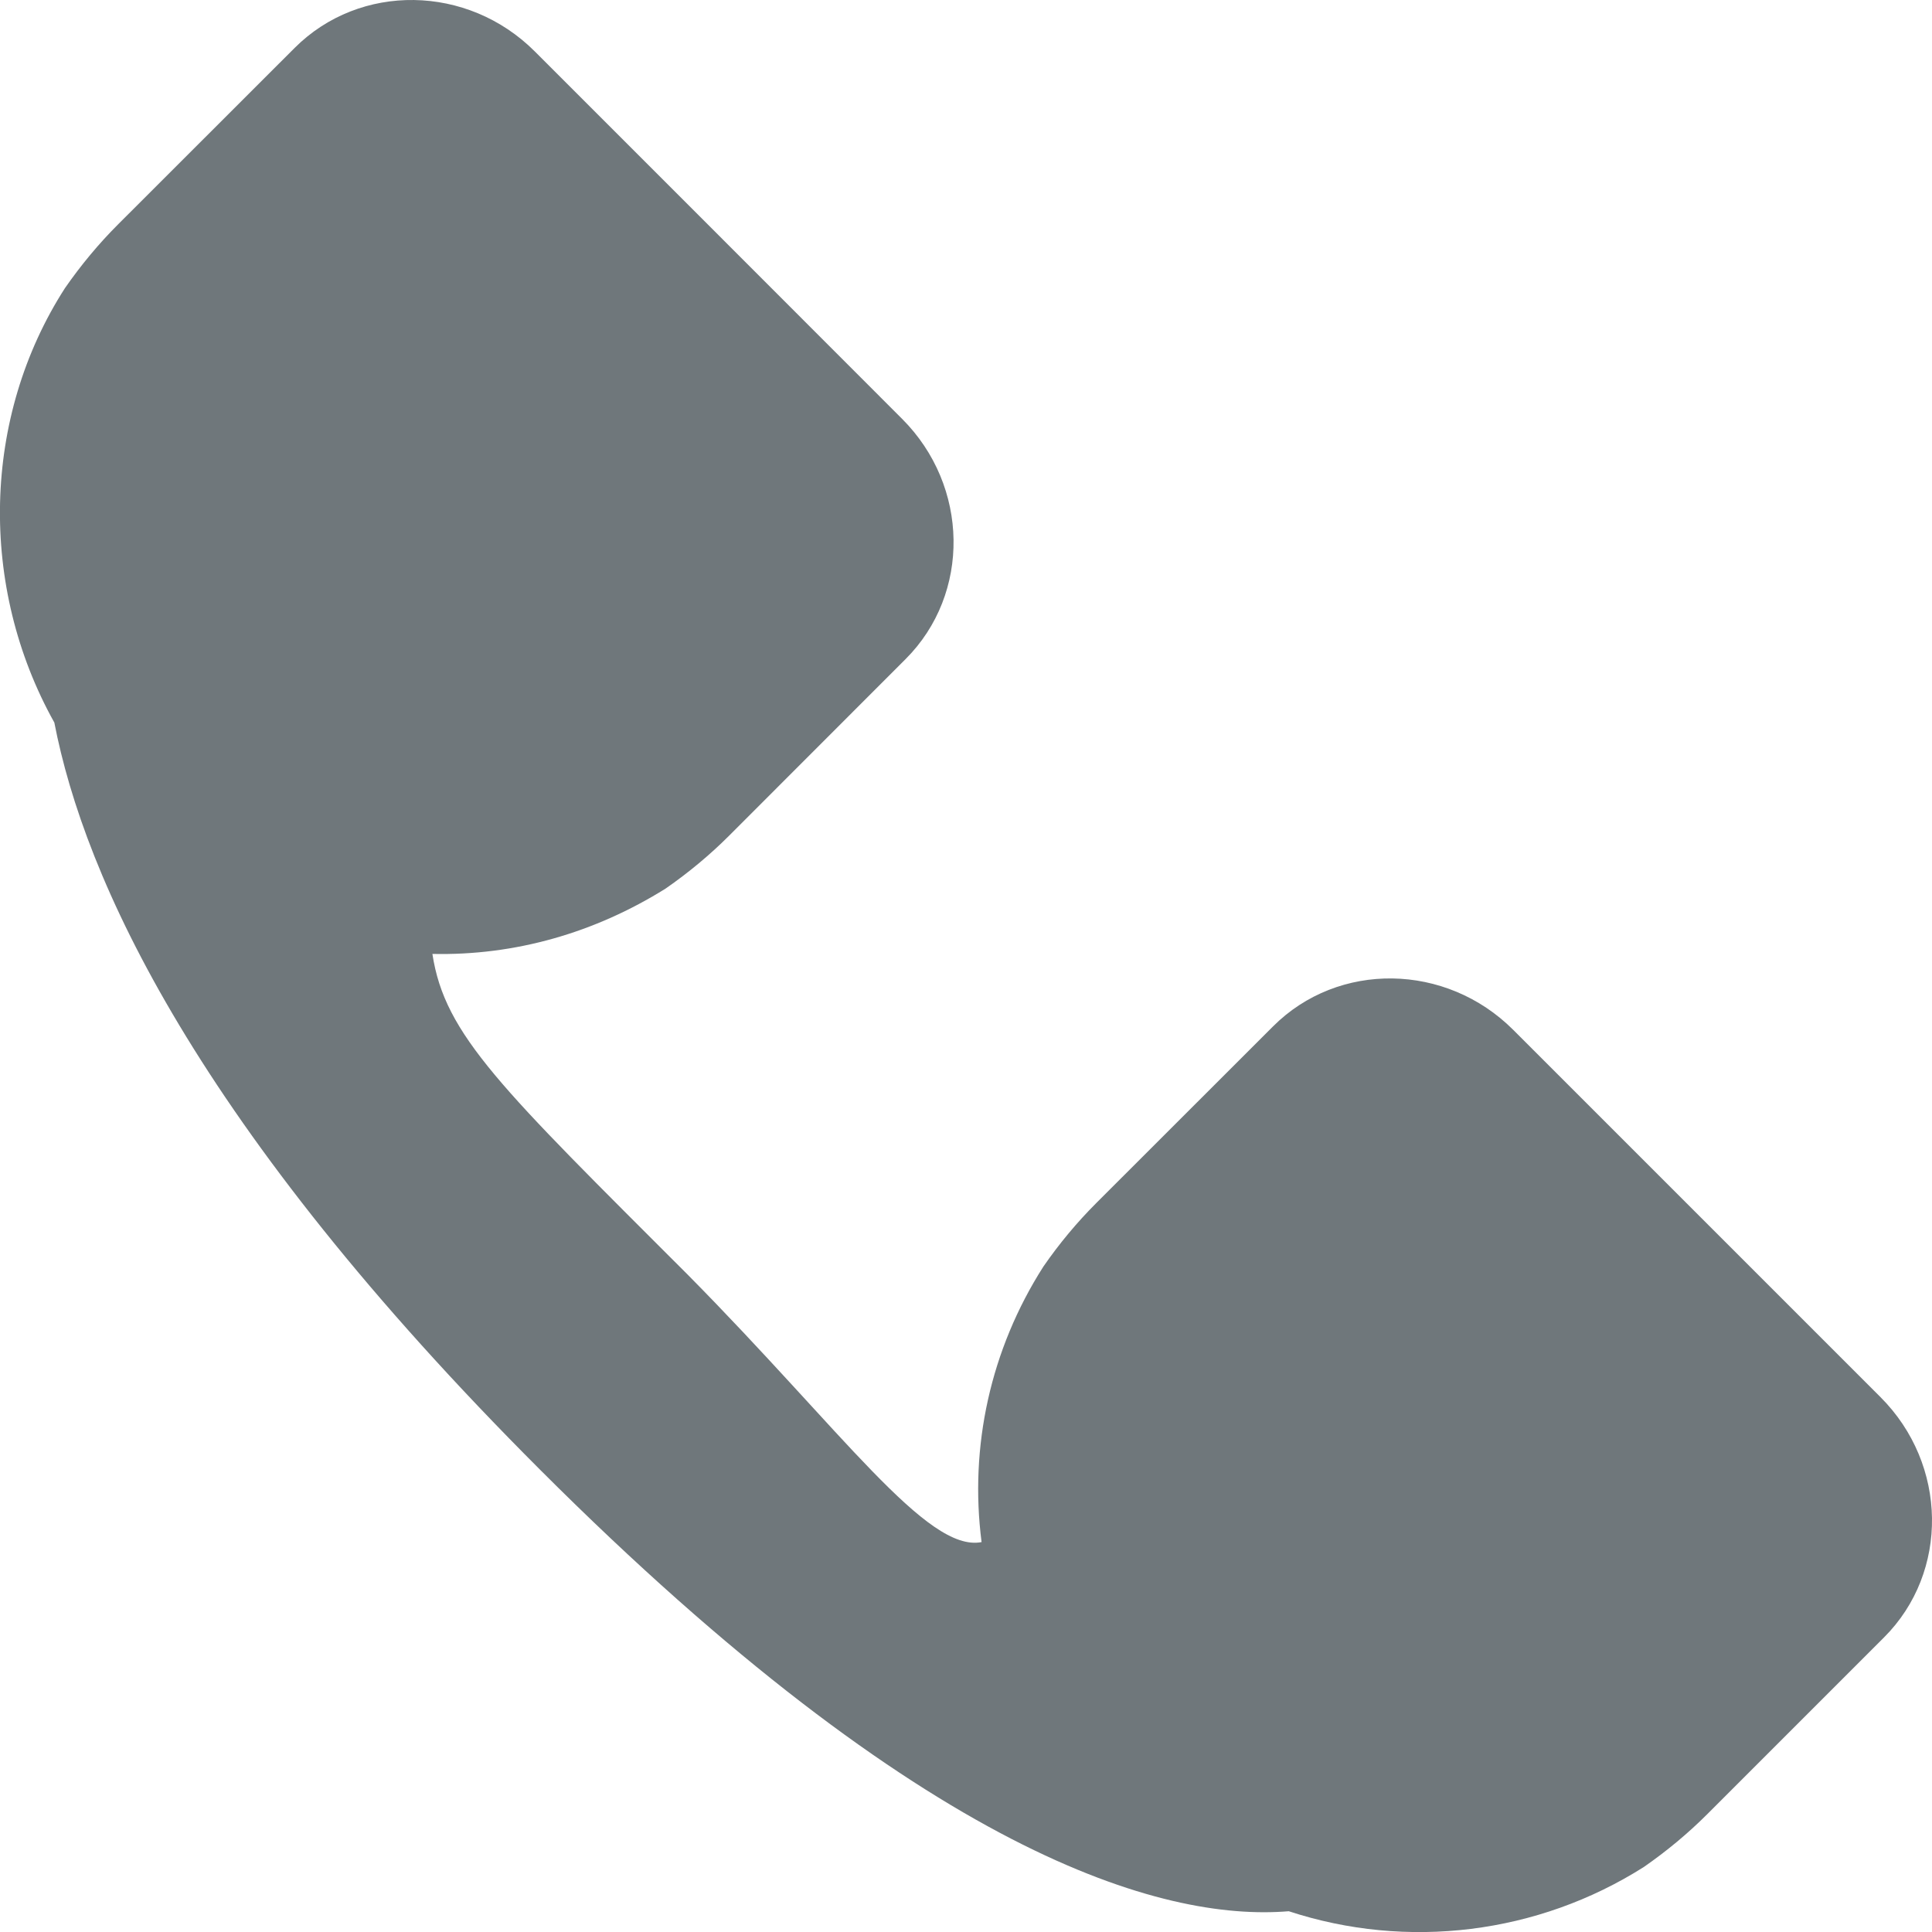
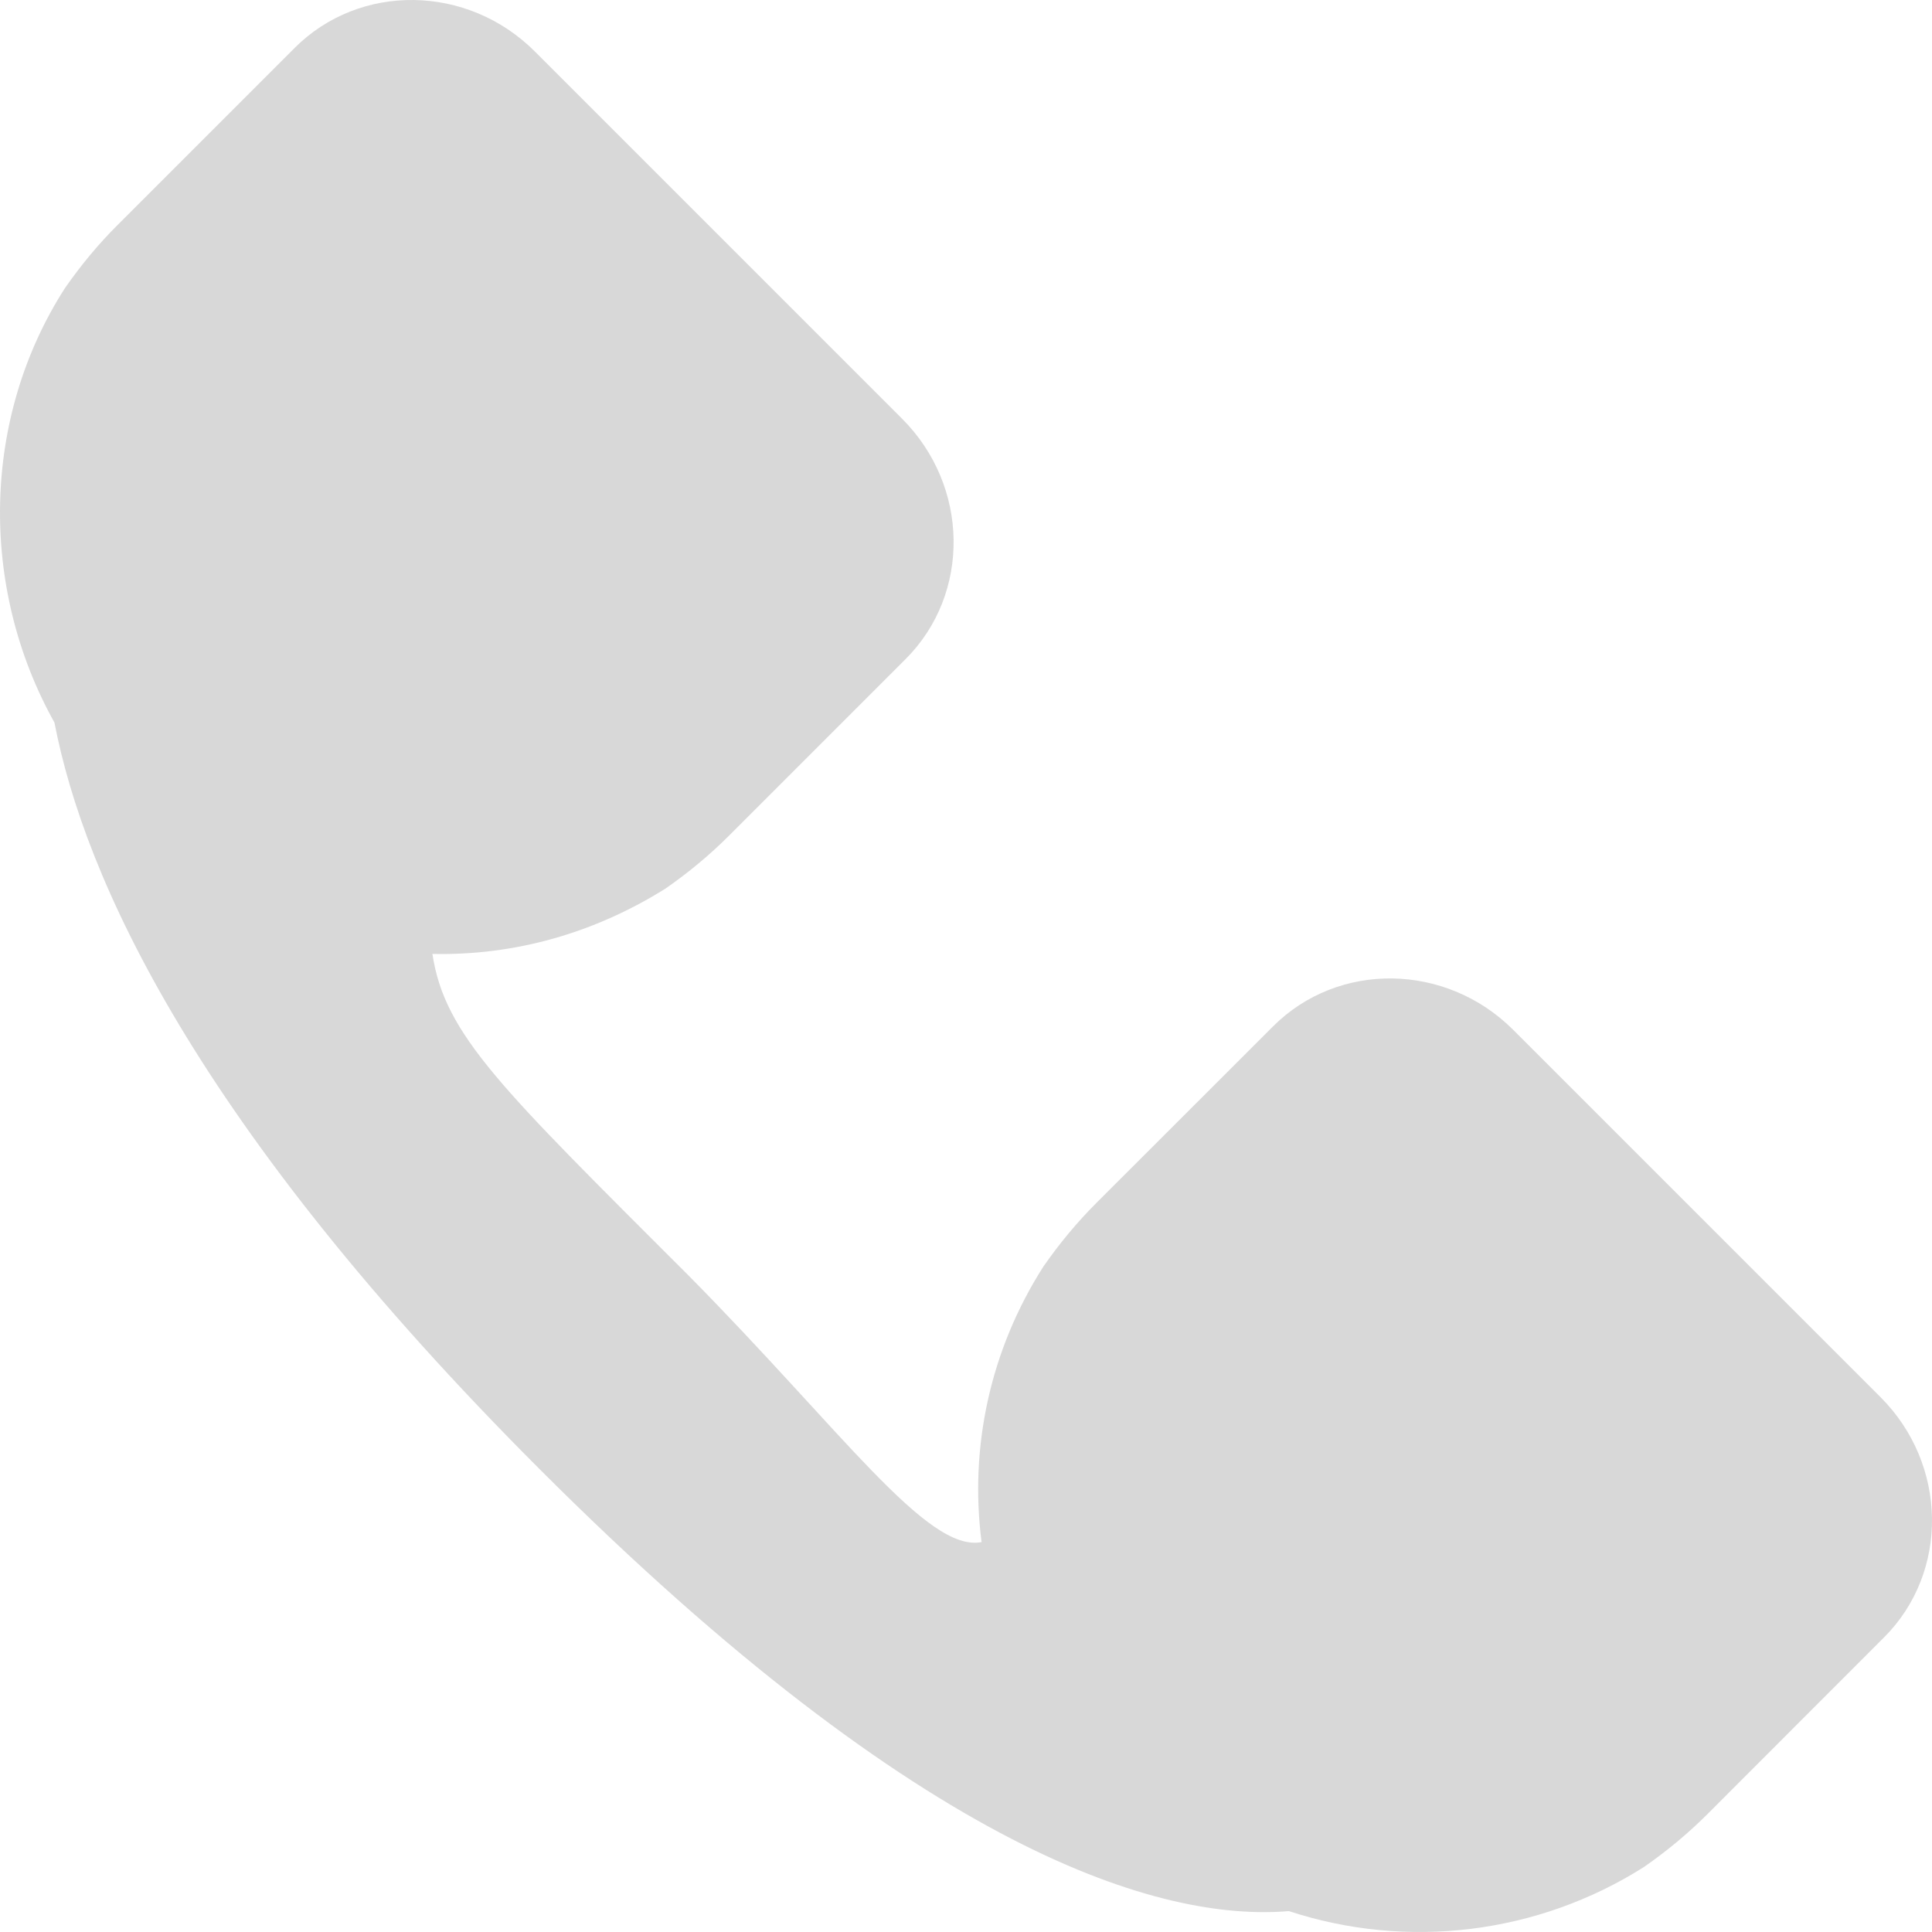
- <svg xmlns="http://www.w3.org/2000/svg" xmlns:xlink="http://www.w3.org/1999/xlink" version="1.1" id="Layer_1" x="0px" y="0px" width="16px" height="16px" viewBox="0 0 16 16" enable-background="new 0 0 16 16" xml:space="preserve">
-   <g>
-     <defs>
-       <path id="SVGID_1_" d="M8.129,12.771c-0.453,0.088-1.155-0.921-2.428-2.209C4.151,9.012,3.683,8.573,3.581,7.9    c0.687,0.015,1.346-0.176,1.931-0.541c0.19-0.132,0.366-0.278,0.527-0.439L7.5,5.458c0.541-0.541,0.527-1.433-0.029-1.989    L5.95,1.947L4.429,0.426C3.873-0.13,2.981-0.144,2.44,0.397L0.977,1.859C0.816,2.02,0.67,2.196,0.538,2.386    c-0.687,1.068-0.717,2.472-0.088,3.598c0.249,1.287,1.17,3.335,4.022,6.187c3.188,3.188,5.15,3.744,6.201,3.657    c0.98,0.322,2.062,0.19,2.94-0.366c0.19-0.132,0.366-0.278,0.527-0.439l1.463-1.463c0.541-0.541,0.527-1.433-0.029-1.989    l-1.521-1.521l-1.521-1.521c-0.556-0.556-1.448-0.57-1.989-0.029L9.08,9.962c-0.161,0.161-0.307,0.336-0.439,0.527    C8.202,11.176,8.027,11.981,8.129,12.771z" />
-     </defs>
-     <clipPath id="SVGID_2_">
-       <use xlink:href="#SVGID_1_" overflow="visible" />
-     </clipPath>
-     <rect x="-5" y="-5" clip-path="url(#SVGID_2_)" fill-rule="evenodd" clip-rule="evenodd" fill="#6F777B" width="26" height="26" />
-   </g>
-   <g>
-     <defs>
-       <path id="SVGID_3_" d="M-29.032,11.685c-0.4-0.231-0.268-1.453-0.383-3.26c-0.153-2.187-0.218-2.825,0.146-3.4    c0.509,0.462,1.131,0.75,1.812,0.858c0.23,0.025,0.458,0.03,0.685,0.014l2.063-0.144c0.763-0.053,1.338-0.736,1.283-1.52    l-0.15-2.146l-0.15-2.146c-0.055-0.784-0.719-1.38-1.482-1.327l-2.063,0.144c-0.227,0.016-0.452,0.052-0.677,0.11    c-1.219,0.355-2.163,1.395-2.427,2.658c-0.657,1.135-1.305,3.284-1.023,7.308c0.315,4.498,1.43,6.204,2.281,6.828    c0.528,0.886,1.432,1.496,2.459,1.653c0.23,0.025,0.458,0.03,0.685,0.014l2.063-0.144c0.763-0.053,1.338-0.736,1.283-1.52    l-0.15-2.146l-0.15-2.146c-0.055-0.784-0.719-1.38-1.482-1.327l-2.063,0.144c-0.227,0.016-0.453,0.052-0.677,0.11    C-27.931,10.53-28.591,11.022-29.032,11.685z" />
-     </defs>
-     <clipPath id="SVGID_4_">
-       <use xlink:href="#SVGID_3_" overflow="visible" />
-     </clipPath>
-     <rect x="-39" y="-5" transform="matrix(-0.7547 -0.6561 0.6561 -0.7547 -50.8709 -3.0199)" clip-path="url(#SVGID_4_)" fill-rule="evenodd" clip-rule="evenodd" fill="#6F777B" width="26" height="26" />
+ <svg xmlns="http://www.w3.org/2000/svg" width="16px" height="16px" viewBox="0 0 16 16" version="1.1">
+   <description>Created with Sketch.</description>
+   <defs />
+   <g id="Page-1" stroke="none" stroke-width="1" fill="none" fill-rule="evenodd">
+     <path d="M8.129,12.771 C7.676,12.858 6.974,11.849 5.701,10.562 C4.151,9.012 3.683,8.573 3.581,7.9 C4.268,7.915 4.926,7.725 5.511,7.359 C5.701,7.227 5.877,7.081 6.038,6.92 L7.5,5.458 C8.042,4.916 8.027,4.024 7.471,3.468 L5.95,1.947 L4.429,0.426 C3.873,-0.13 2.981,-0.144 2.44,0.397 L0.977,1.86 C0.816,2.02 0.67,2.196 0.538,2.386 C-0.149,3.454 -0.178,4.858 0.451,5.984 C0.699,7.271 1.621,9.319 4.473,12.171 C7.661,15.359 9.623,15.915 10.674,15.827 C11.654,16.149 12.736,16.018 13.614,15.462 C13.804,15.33 13.98,15.184 14.141,15.023 L15.603,13.56 C16.144,13.019 16.13,12.127 15.574,11.571 L14.053,10.05 L12.532,8.529 C11.976,7.973 11.084,7.959 10.543,8.5 L9.08,9.962 C8.919,10.123 8.773,10.299 8.641,10.489 C8.202,11.176 8.027,11.981 8.129,12.771 Z" id="Callback_icon" fill="#D8D8D8" />
  </g>
</svg>
